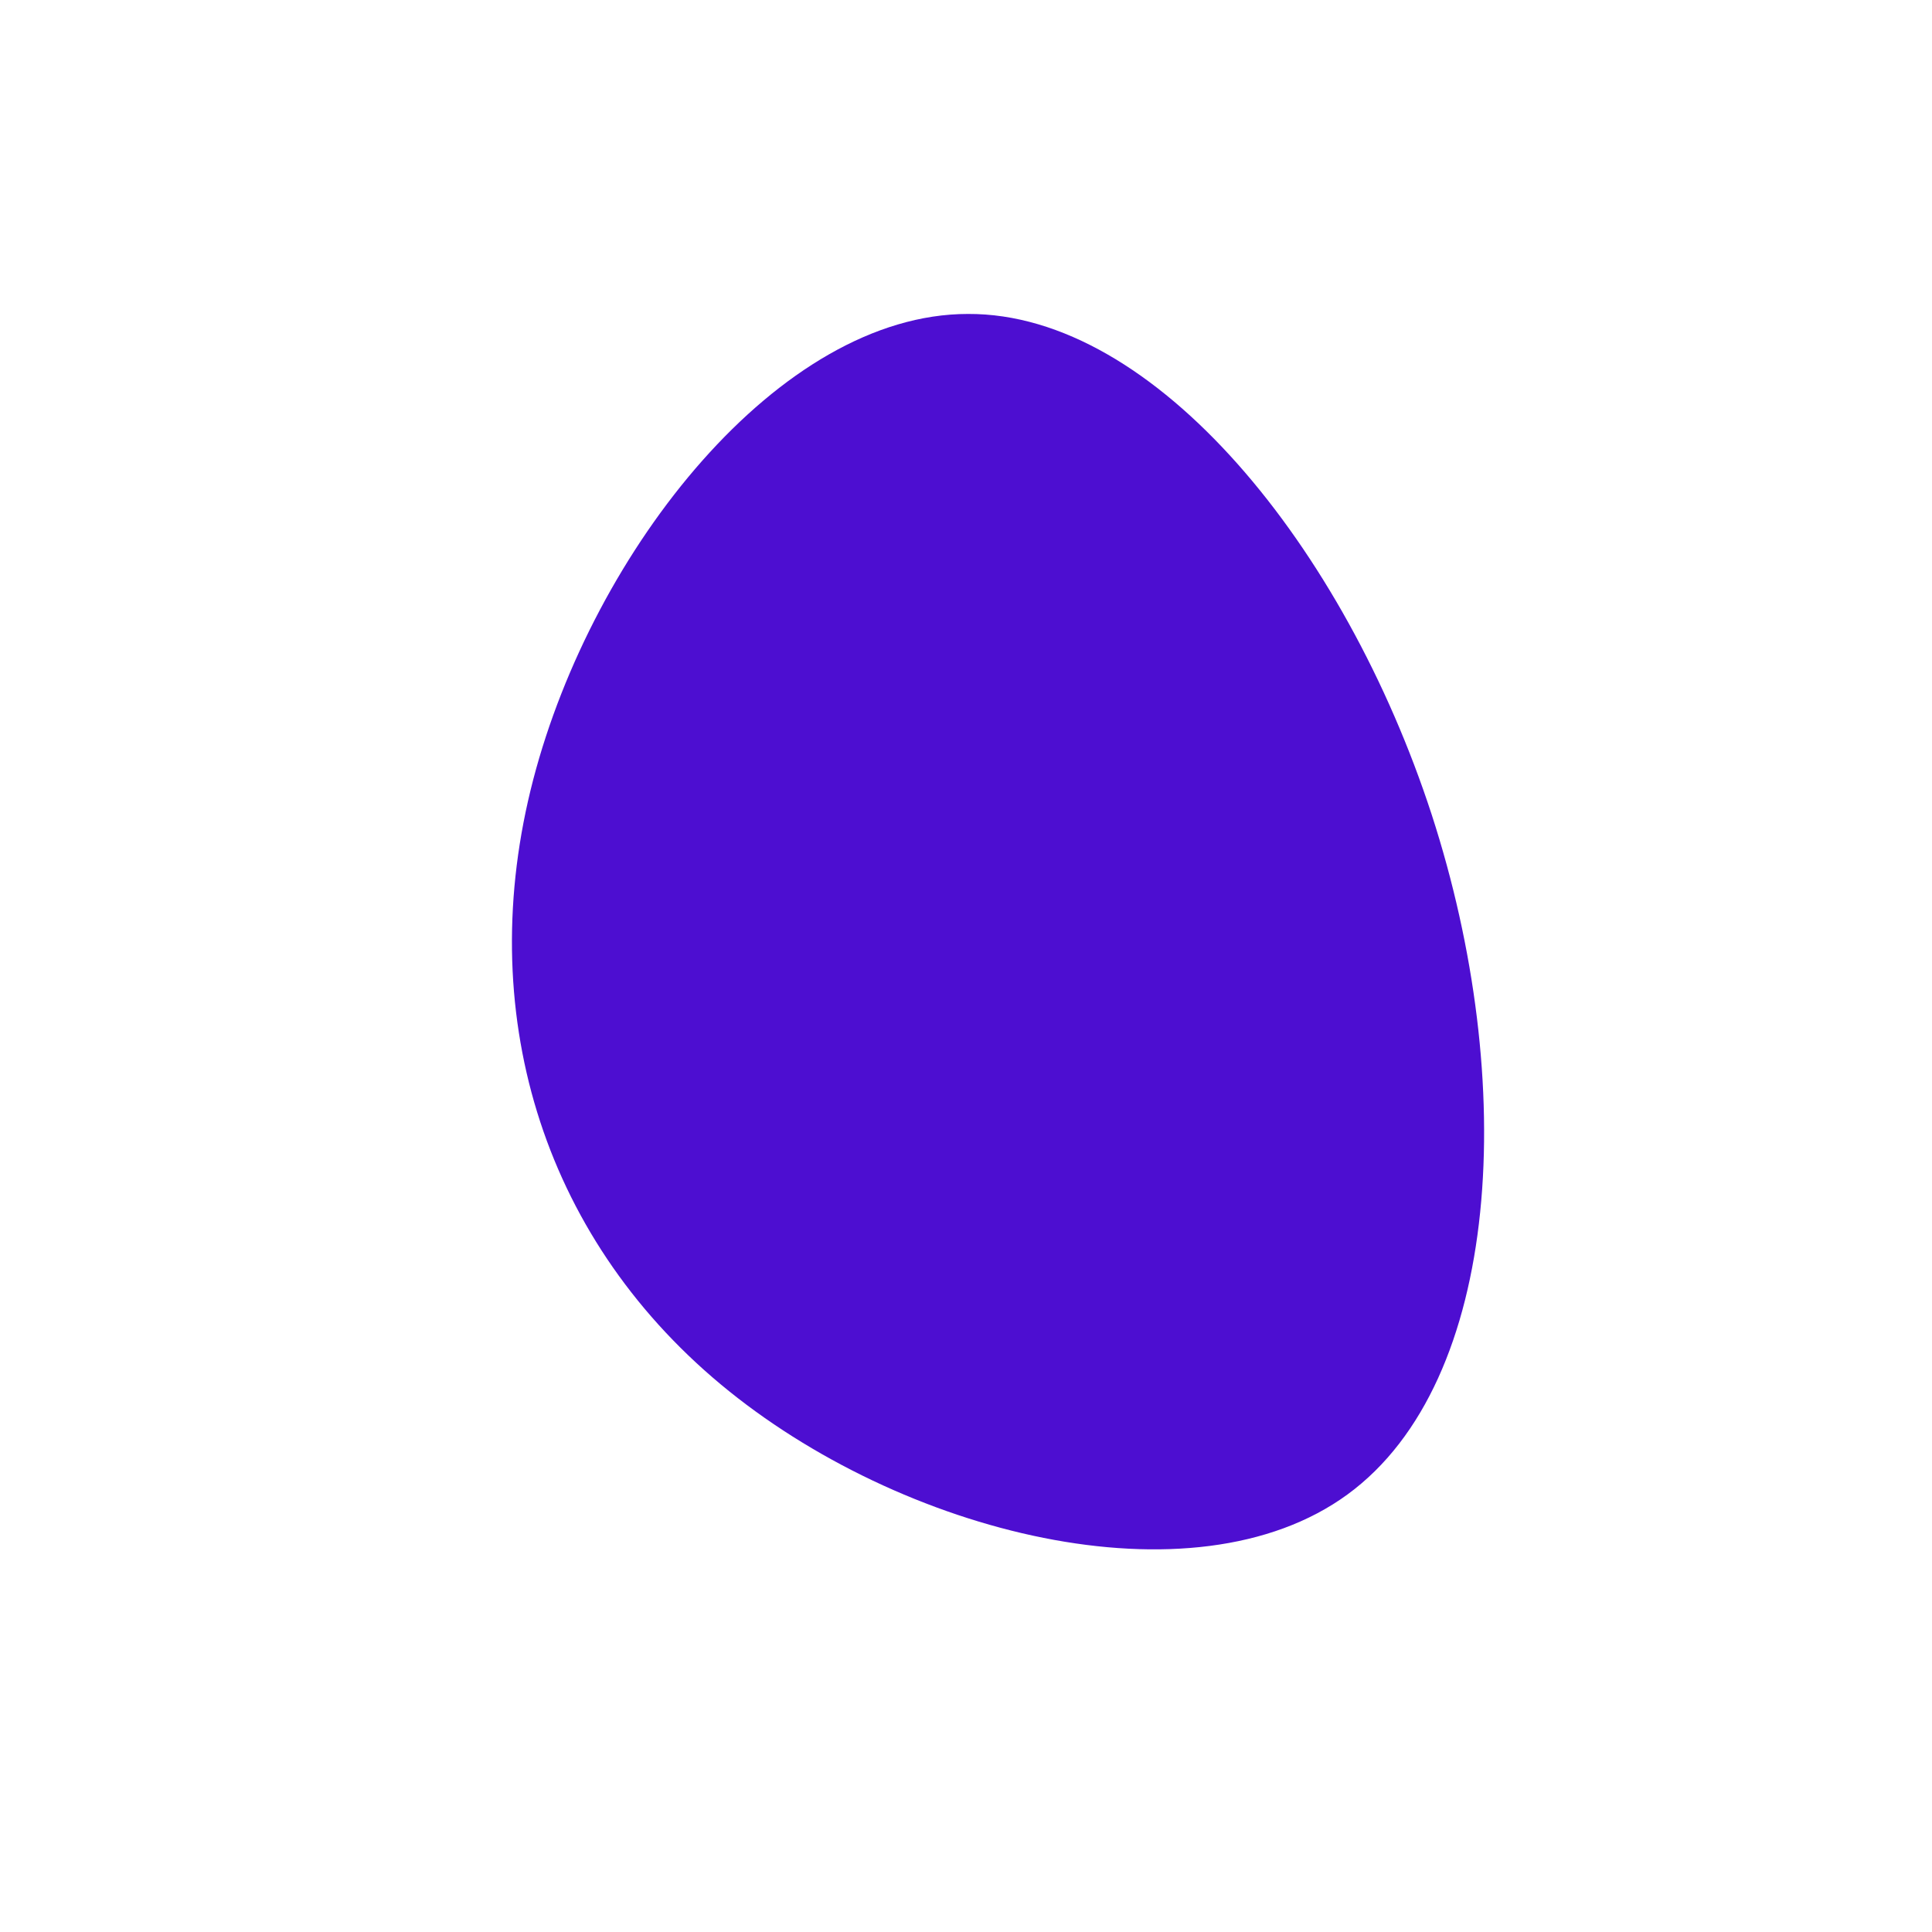
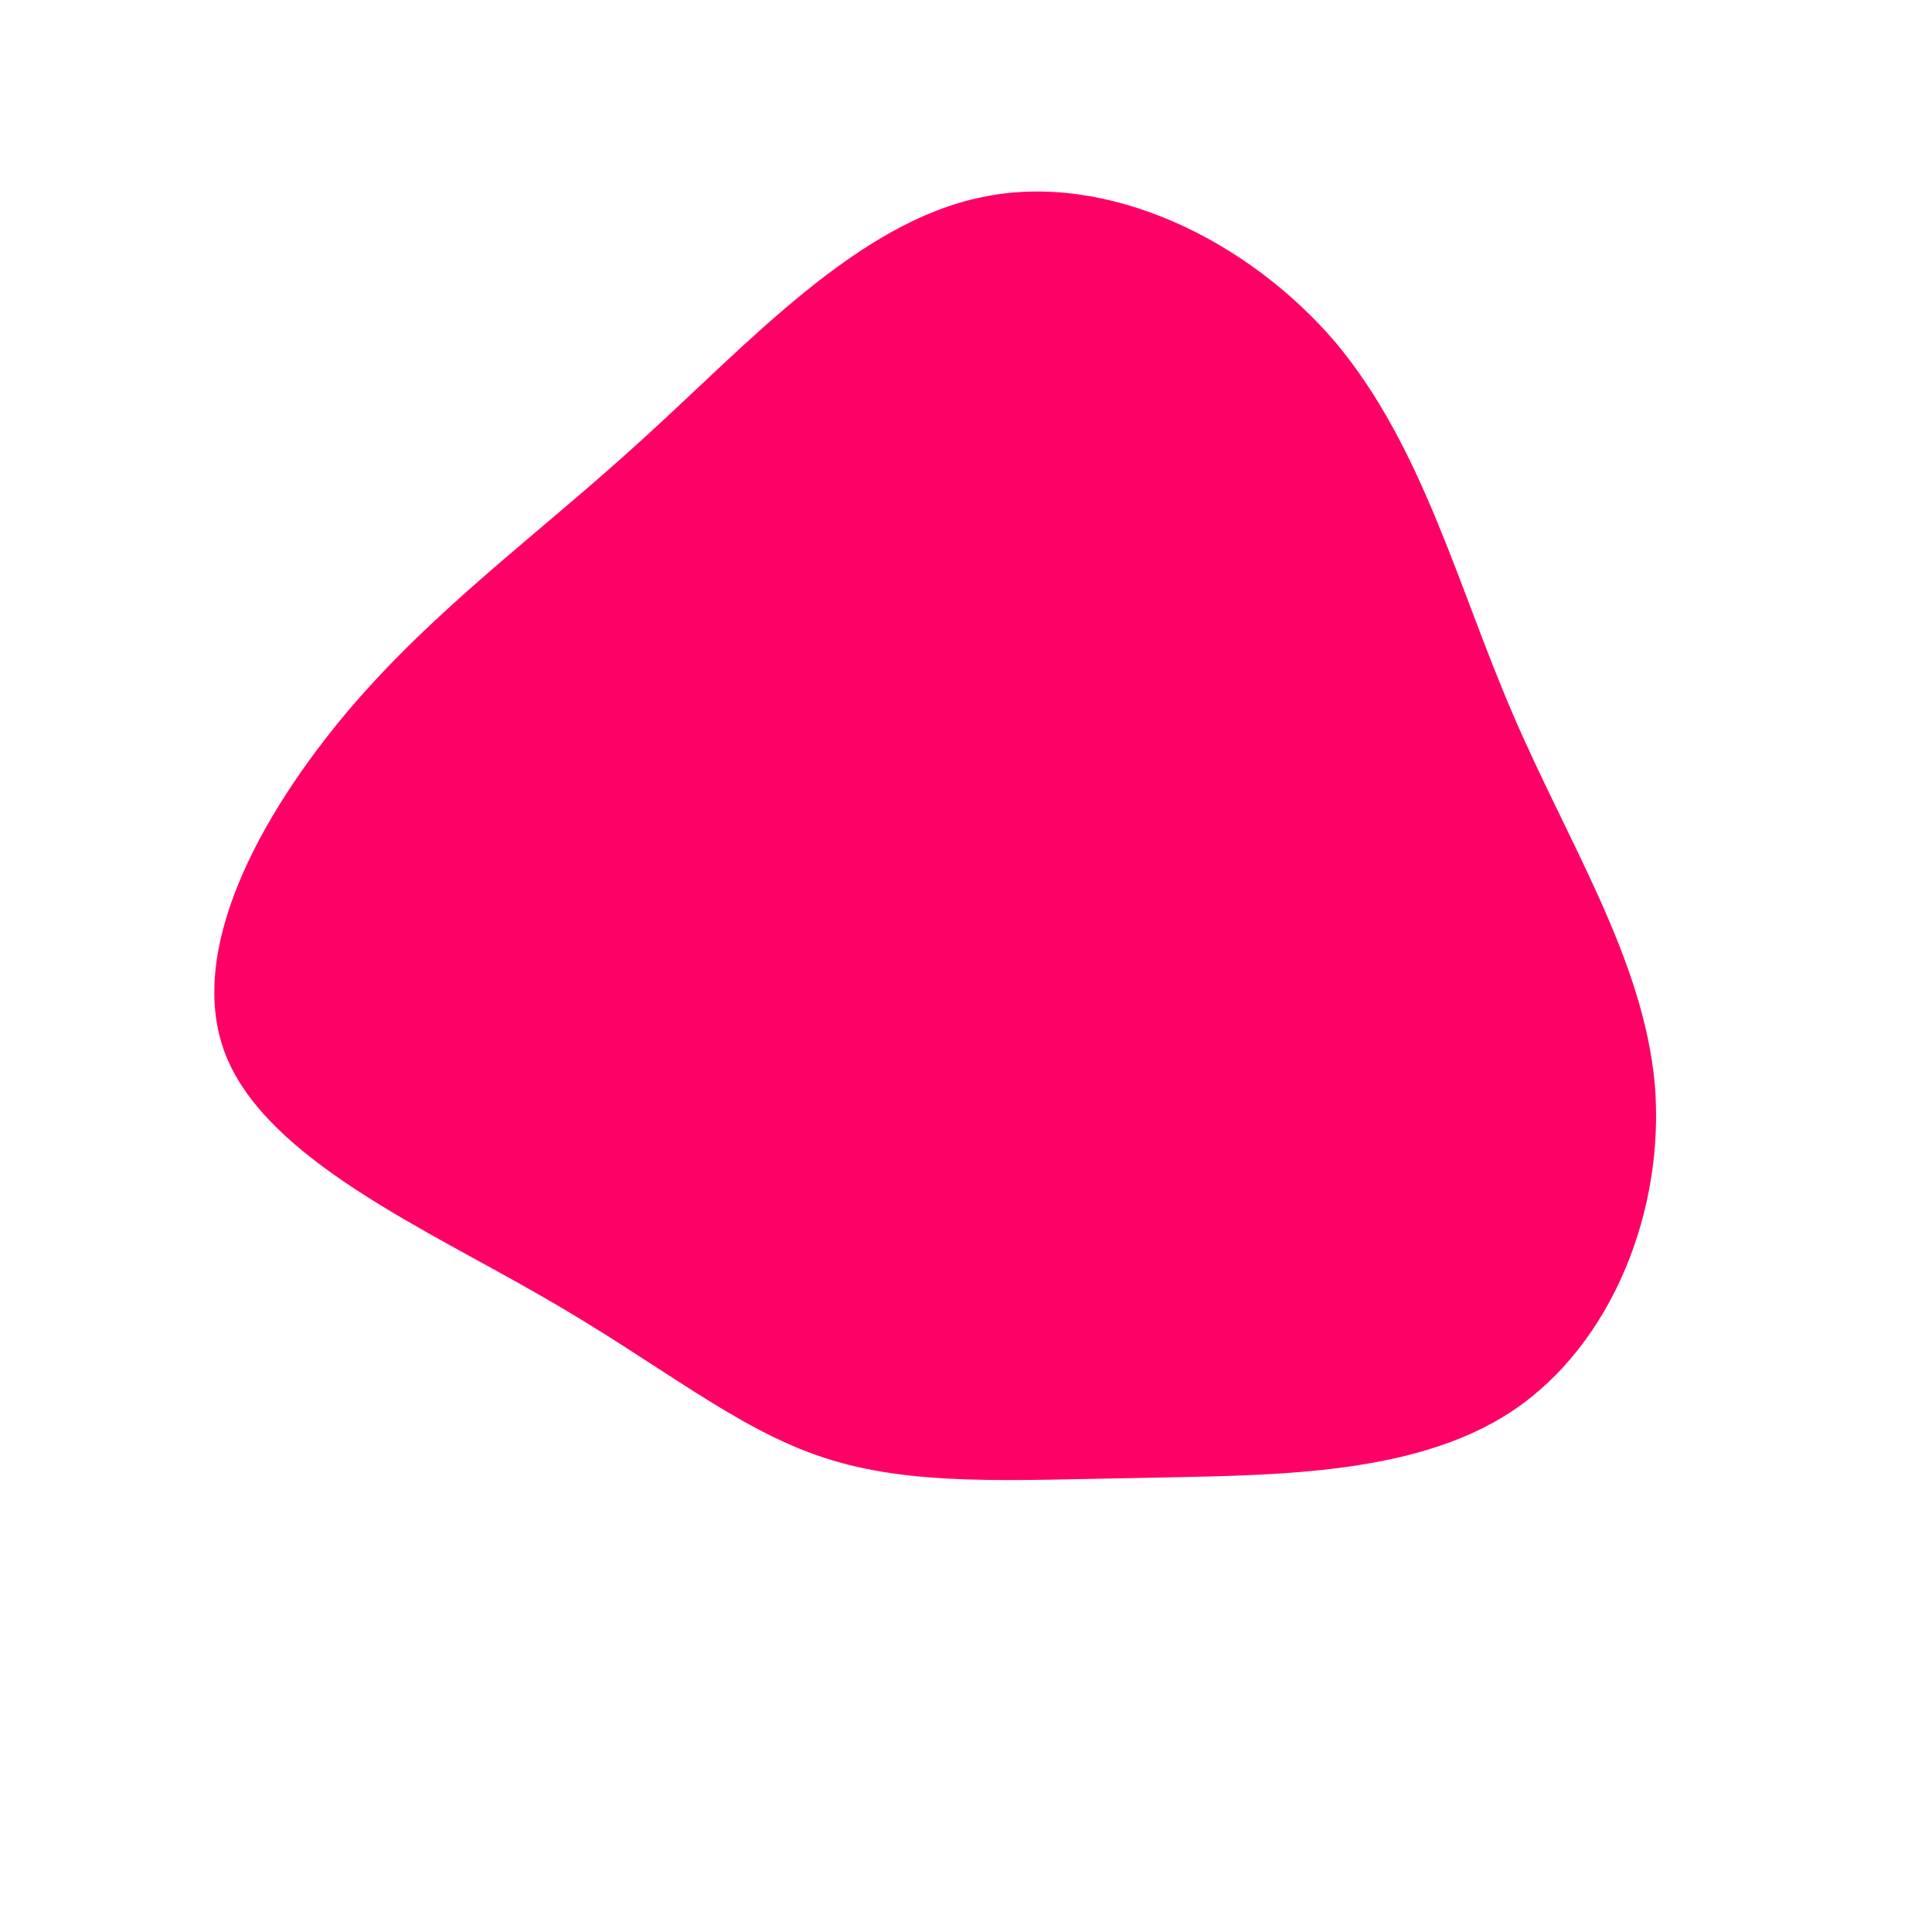
<svg xmlns="http://www.w3.org/2000/svg" viewBox="0 0 200 200">
-   <path fill="#4D0ED1" d="M48.2,-15.7C57.2,12,55.5,43,39.5,54.7C23.5,66.4,-6.8,58.8,-25.4,43.3C-44,27.8,-51,4.5,-44.8,-19.3C-38.6,-43.1,-19.3,-67.5,0.2,-67.5C19.6,-67.6,39.2,-43.3,48.2,-15.7Z" transform="translate(100 100)" />
+   <path fill="#FF0066" d="M38.3,-64.5C47.3,-53.7,50.9,-39.3,56.6,-26.1C62.3,-12.8,70.1,-0.8,71.3,12.2C72.4,25.2,66.9,39.2,56.5,46.1C46.1,53,30.7,52.7,17.8,53C4.9,53.2,-5.6,53.9,-14.7,50.9C-23.9,47.9,-31.8,41.1,-43.9,34.2C-56,27.2,-72.3,20,-76.6,9.3C-80.9,-1.4,-73.1,-15.6,-63.9,-26.5C-54.7,-37.3,-44.1,-44.8,-33.3,-54.7C-22.4,-64.6,-11.2,-77,1.7,-79.6C14.6,-82.3,29.2,-75.2,38.3,-64.5Z" transform="translate(100 100)" />
</svg>
